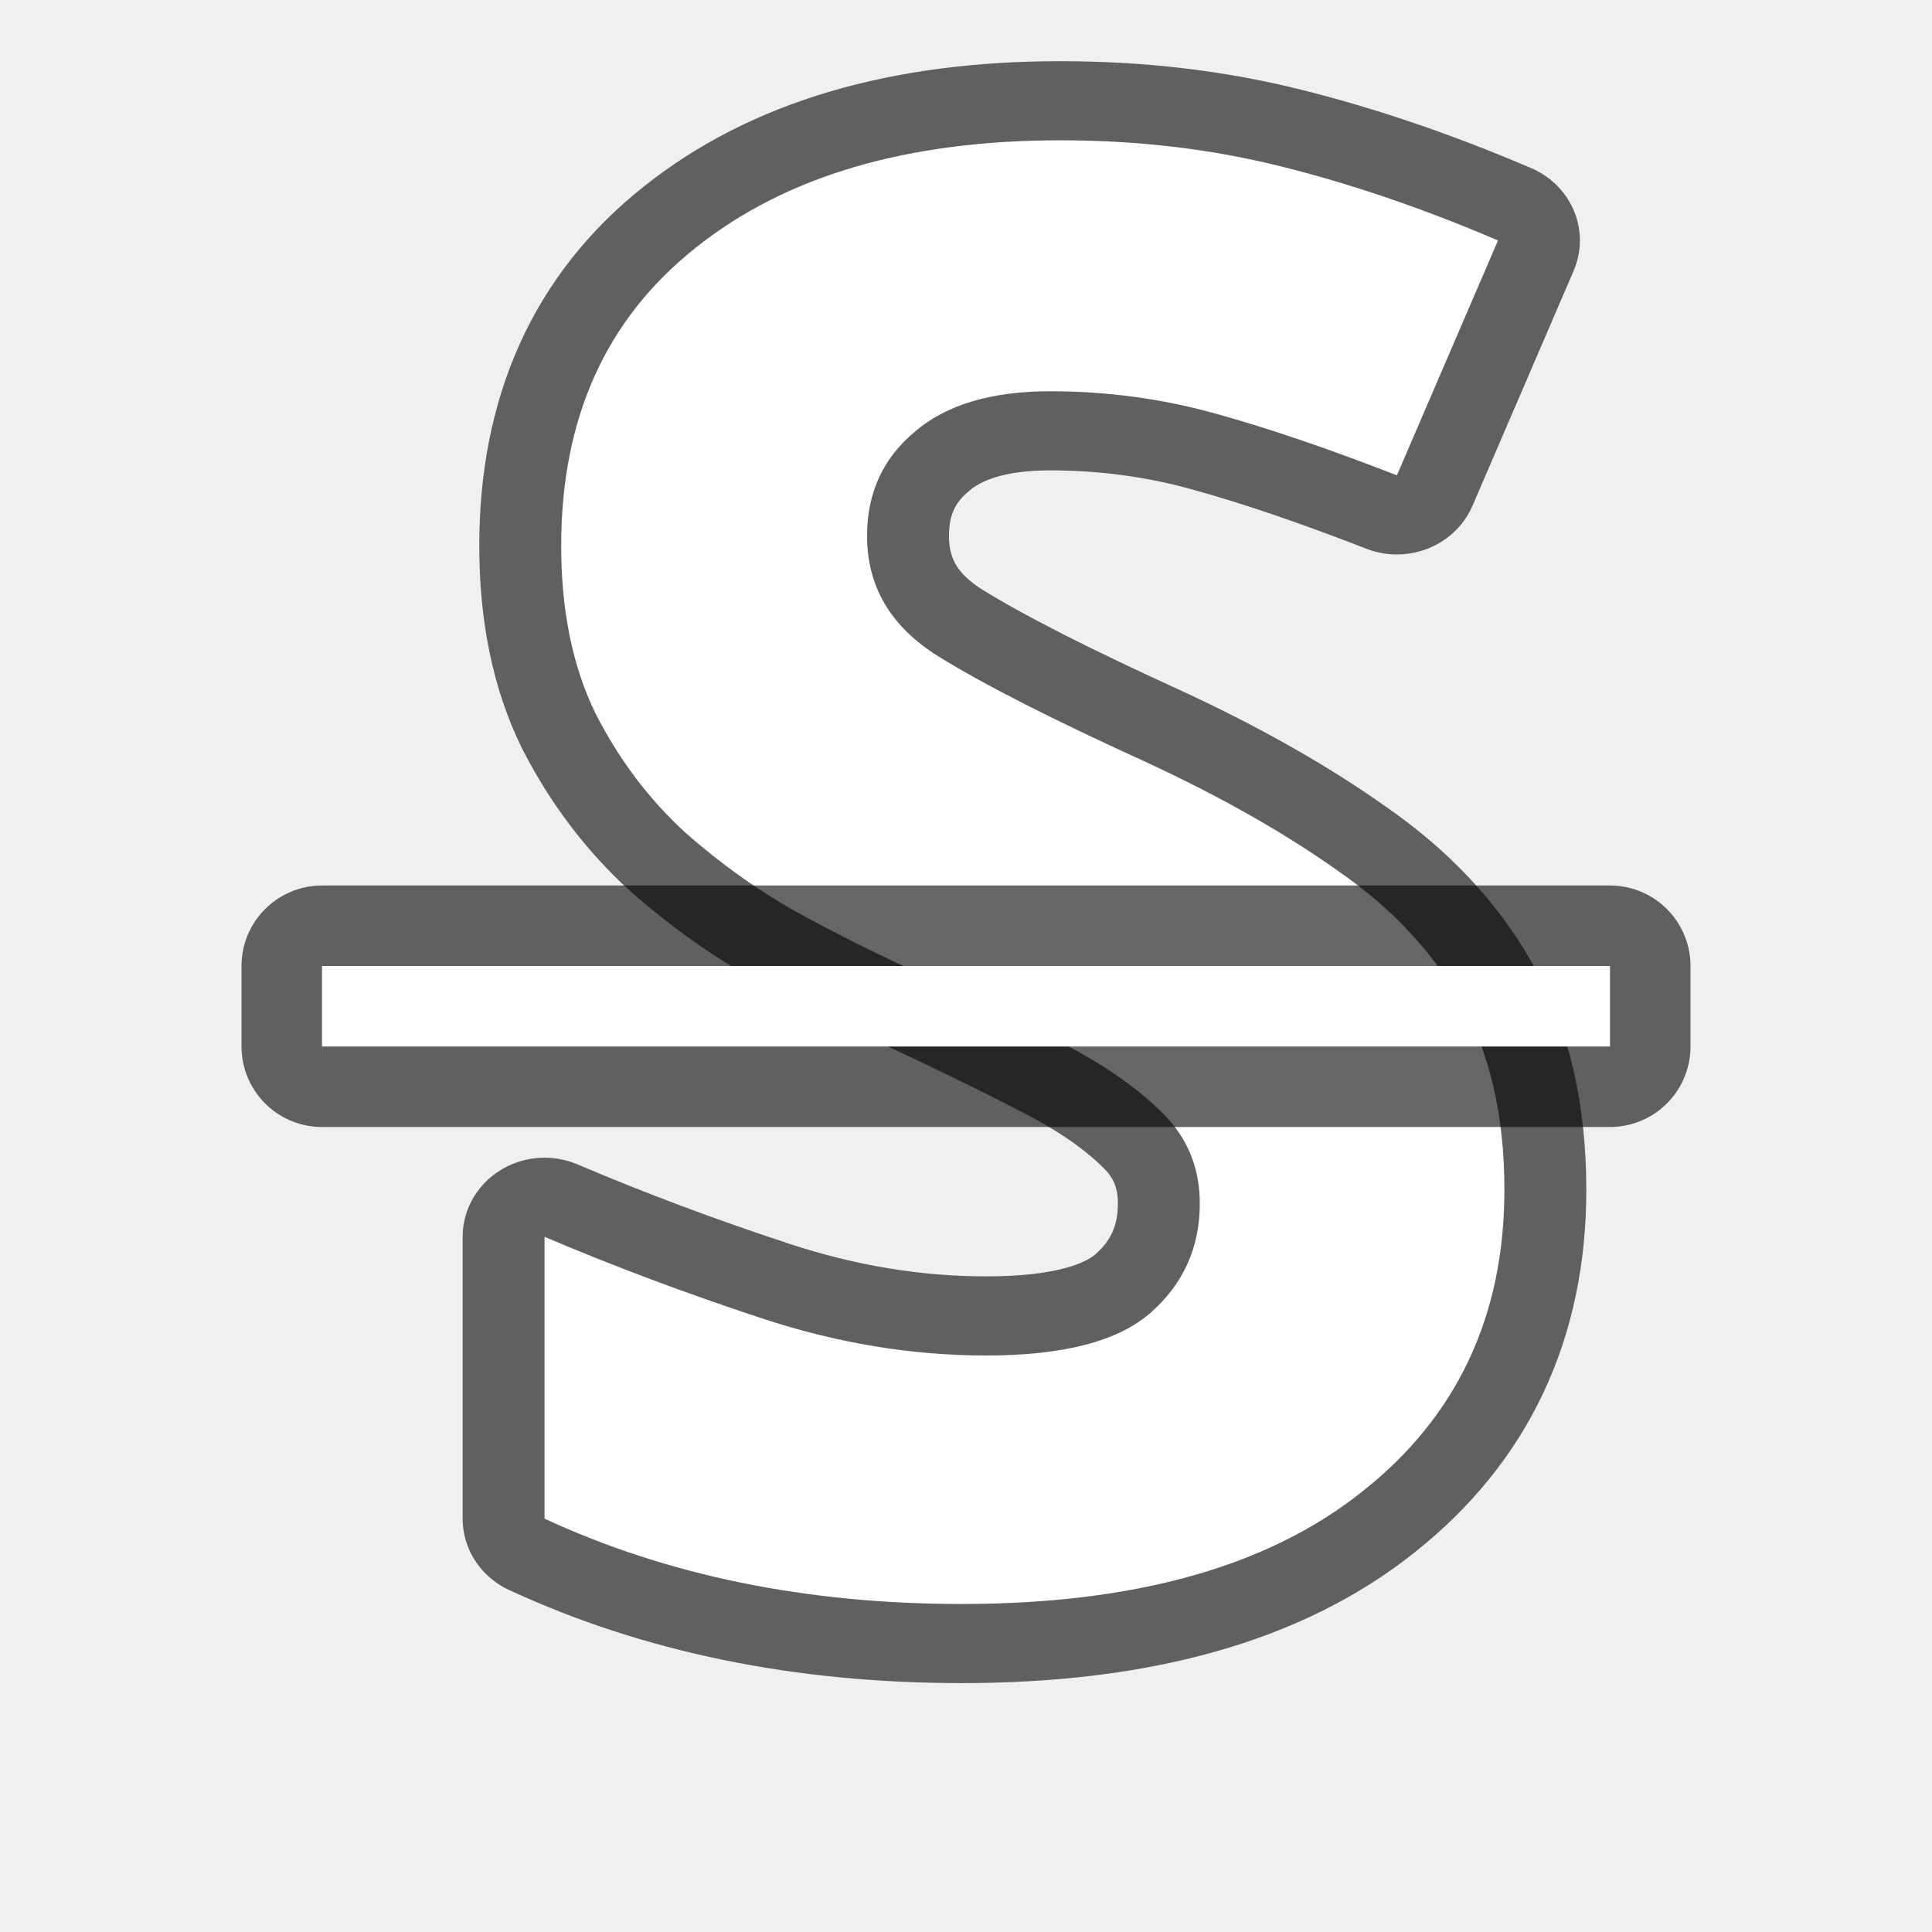
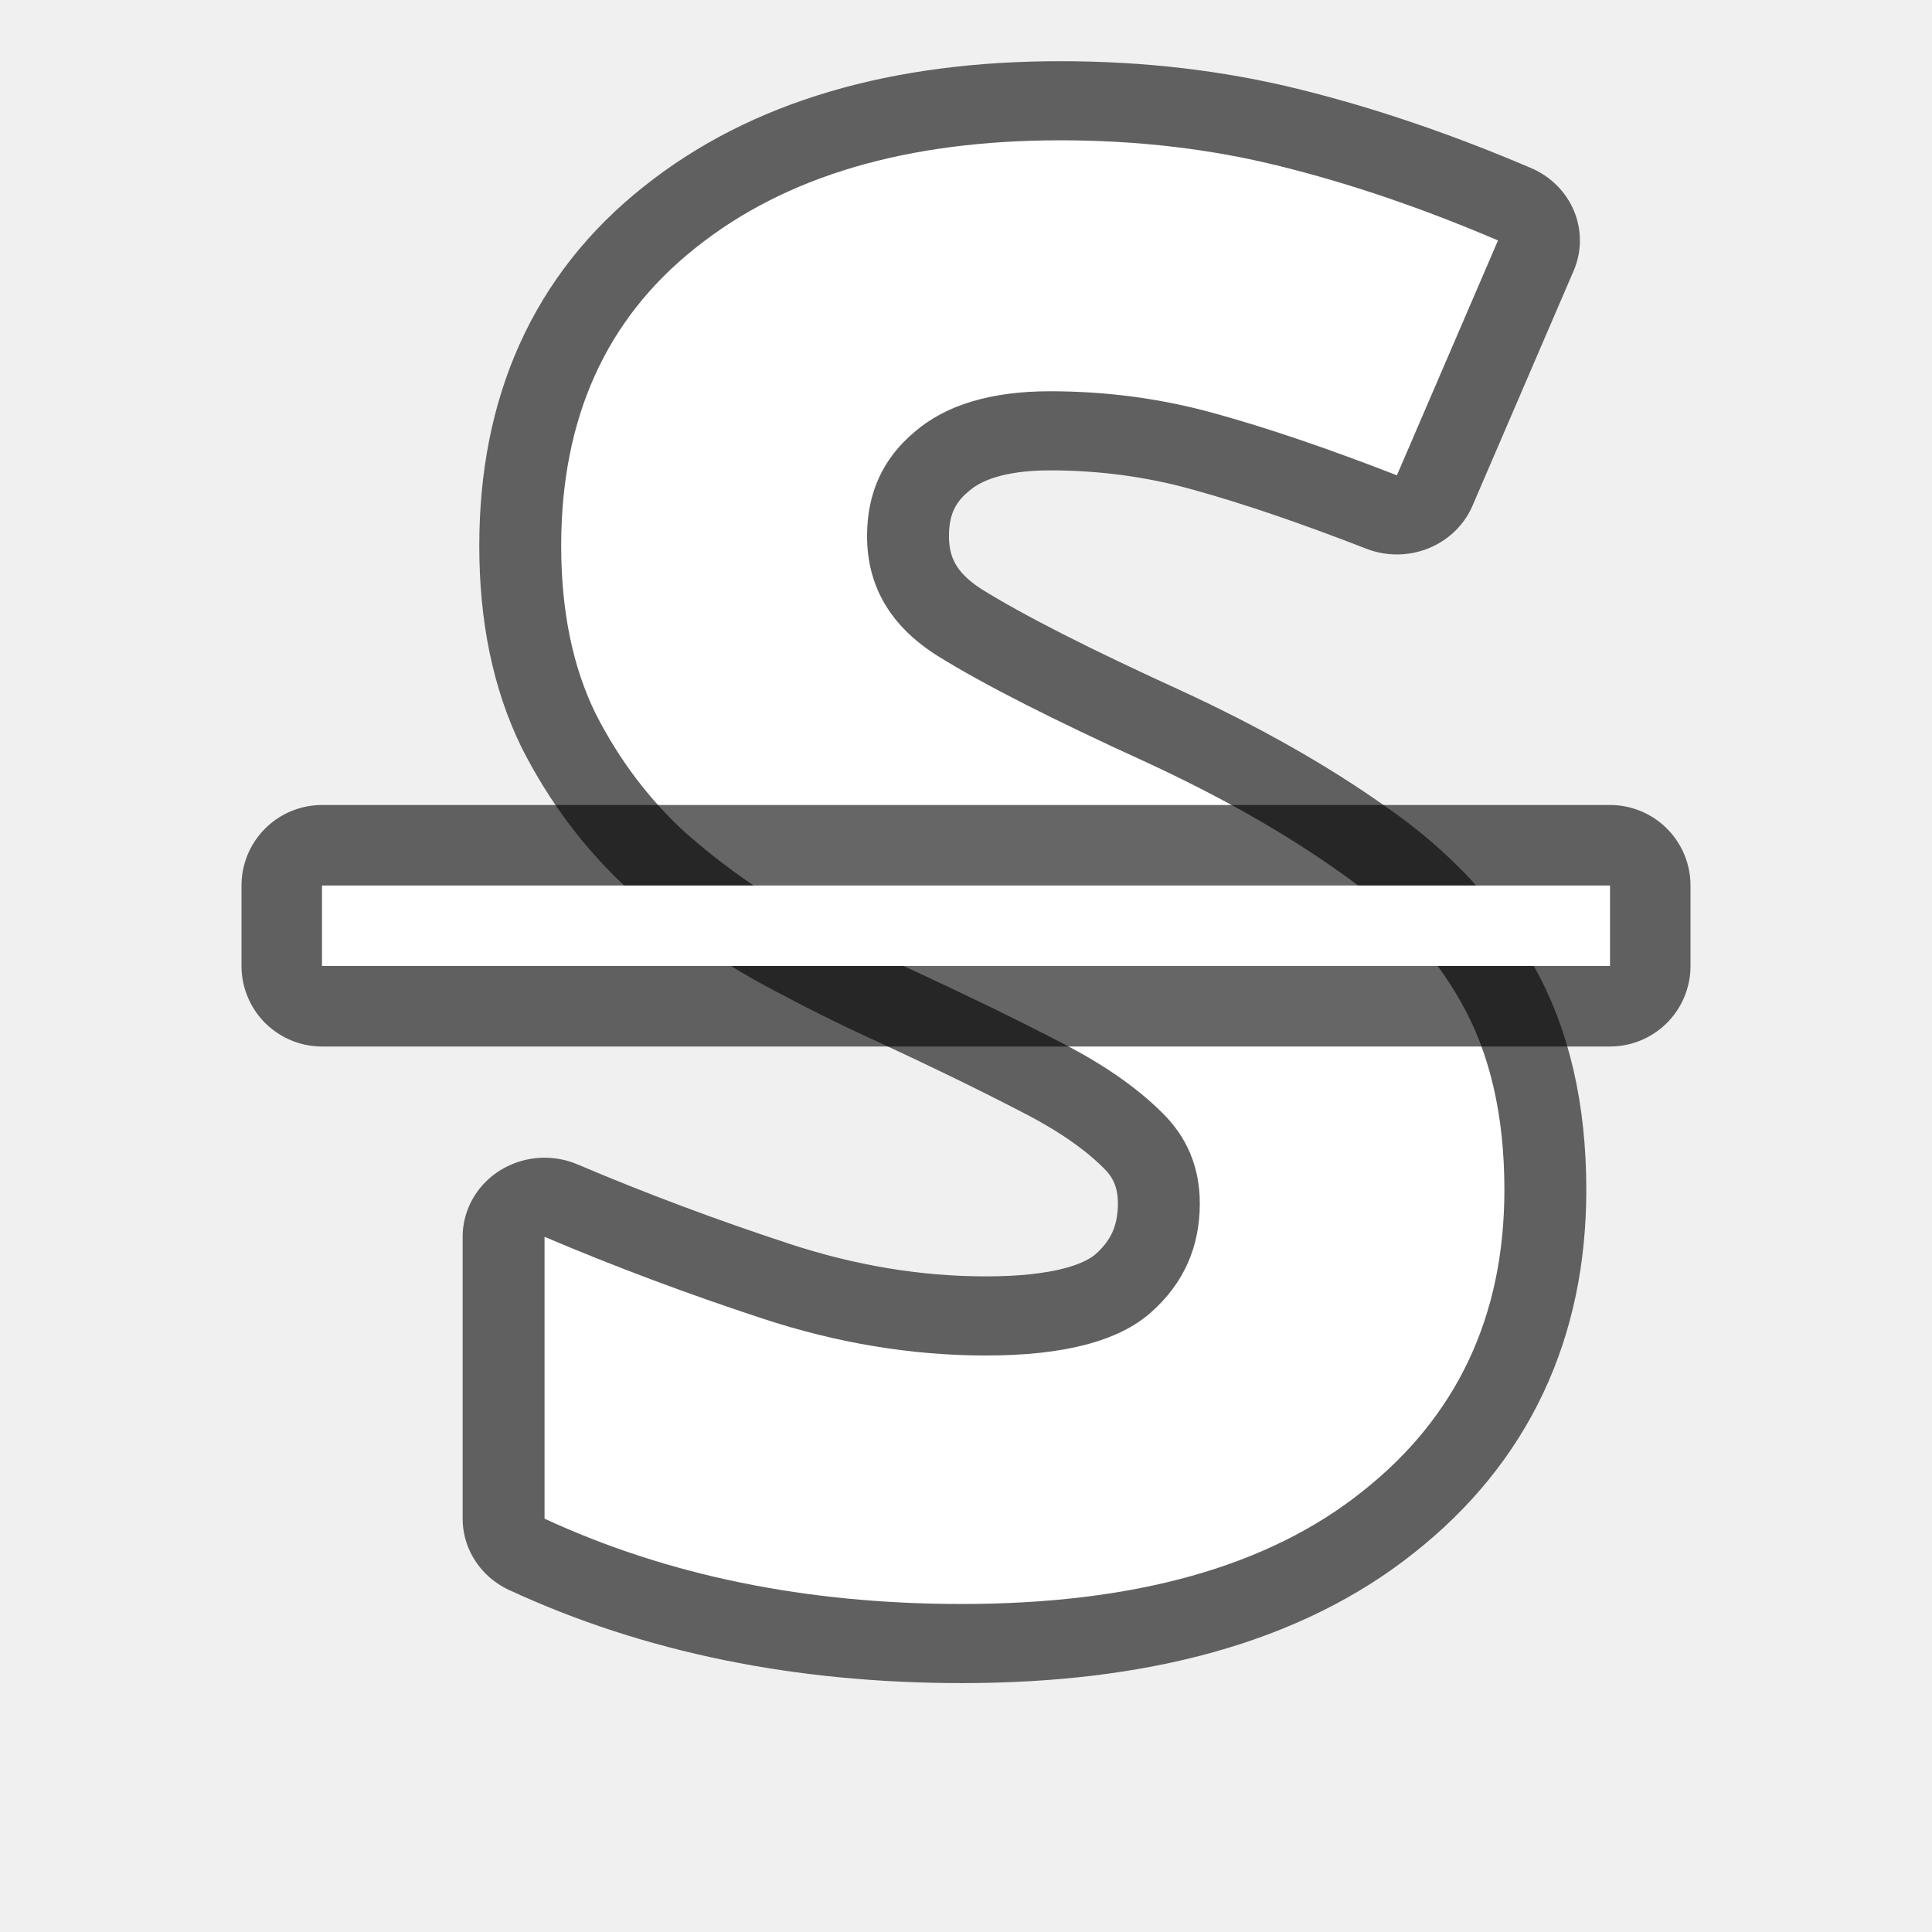
<svg xmlns="http://www.w3.org/2000/svg" viewBox="0 0 24 24" version="1.1" id="svg4">
  <defs id="defs8" />
  <text transform="scale(1.017475,0.9828246)" id="text832" y="20.022" x="5.494" style="font-style:normal;font-variant:normal;font-weight:bold;font-stretch:normal;font-size:25.2px;line-height:1.25;font-family:'Ubuntu Mono';-inkscape-font-specification:'Ubuntu Mono, Bold';font-variant-ligatures:normal;font-variant-caps:normal;font-variant-numeric:normal;font-feature-settings:normal;text-align:start;letter-spacing:0px;word-spacing:0px;writing-mode:lr-tb;text-anchor:start;opacity:0.6;fill:#000000;fill-opacity:1;stroke:#000000;stroke-width:2;stroke-linejoin:round;stroke-miterlimit:4;stroke-dasharray:none" xml:space="preserve">
    <tspan style="font-style:normal;font-variant:normal;font-weight:bold;font-stretch:normal;font-size:25.2px;font-family:'Ubuntu Mono';-inkscape-font-specification:'Ubuntu Mono, Bold';font-variant-ligatures:normal;font-variant-caps:normal;font-variant-numeric:normal;font-feature-settings:normal;text-align:start;writing-mode:lr-tb;text-anchor:start;fill:#000000;stroke:#000000;stroke-width:2;stroke-linejoin:round;stroke-miterlimit:4;stroke-dasharray:none" y="20.022" x="5.494" id="tspan830">S</tspan>
  </text>
  <text xml:space="preserve" style="font-style:normal;font-variant:normal;font-weight:bold;font-stretch:normal;font-size:25.2px;line-height:1.25;font-family:'Ubuntu Mono';-inkscape-font-specification:'Ubuntu Mono, Bold';font-variant-ligatures:normal;font-variant-caps:normal;font-variant-numeric:normal;font-feature-settings:normal;text-align:start;letter-spacing:0px;word-spacing:0px;writing-mode:lr-tb;text-anchor:start;fill:#ffffff;fill-opacity:1;stroke:none;stroke-width:0.995" x="5.494" y="20.022" id="text818" transform="scale(1.017475,0.9828246)">
    <tspan id="tspan816" x="5.494" y="20.022" style="font-style:normal;font-variant:normal;font-weight:bold;font-stretch:normal;font-size:25.2px;font-family:'Ubuntu Mono';-inkscape-font-specification:'Ubuntu Mono, Bold';font-variant-ligatures:normal;font-variant-caps:normal;font-variant-numeric:normal;font-feature-settings:normal;text-align:start;writing-mode:lr-tb;text-anchor:start;fill:#ffffff;stroke-width:0.995">S</tspan>
  </text>
-   <path style="opacity:0.6;fill:#000000;fill-opacity:1;stroke:#000000;stroke-width:2;stroke-linejoin:round;stroke-miterlimit:4;stroke-dasharray:none;stroke-opacity:1" d="m 4,12 v 1 h 16 v -1 z" id="path825" />
-   <path style="opacity:1;fill:#ffffff;fill-opacity:1;stroke:none;stroke-width:2;stroke-linecap:round;stroke-linejoin:round;stroke-miterlimit:4;stroke-dasharray:none;stroke-opacity:1" d="m 4,12 h 16 v 1 H 4 Z" id="rect828" />
+   <path style="opacity:0.6;fill:#000000;fill-opacity:1;stroke:#000000;stroke-width:2;stroke-linejoin:round;stroke-miterlimit:4;stroke-dasharray:none;stroke-opacity:1" d="m 4,11 v 1 h 16 v -1 z" id="path825" />
+   <path style="opacity:1;fill:#ffffff;fill-opacity:1;stroke:none;stroke-width:2;stroke-linecap:round;stroke-linejoin:round;stroke-miterlimit:4;stroke-dasharray:none;stroke-opacity:1" d="m 4,11 h 16 v 1 H 4 Z" id="rect828" />
</svg>
